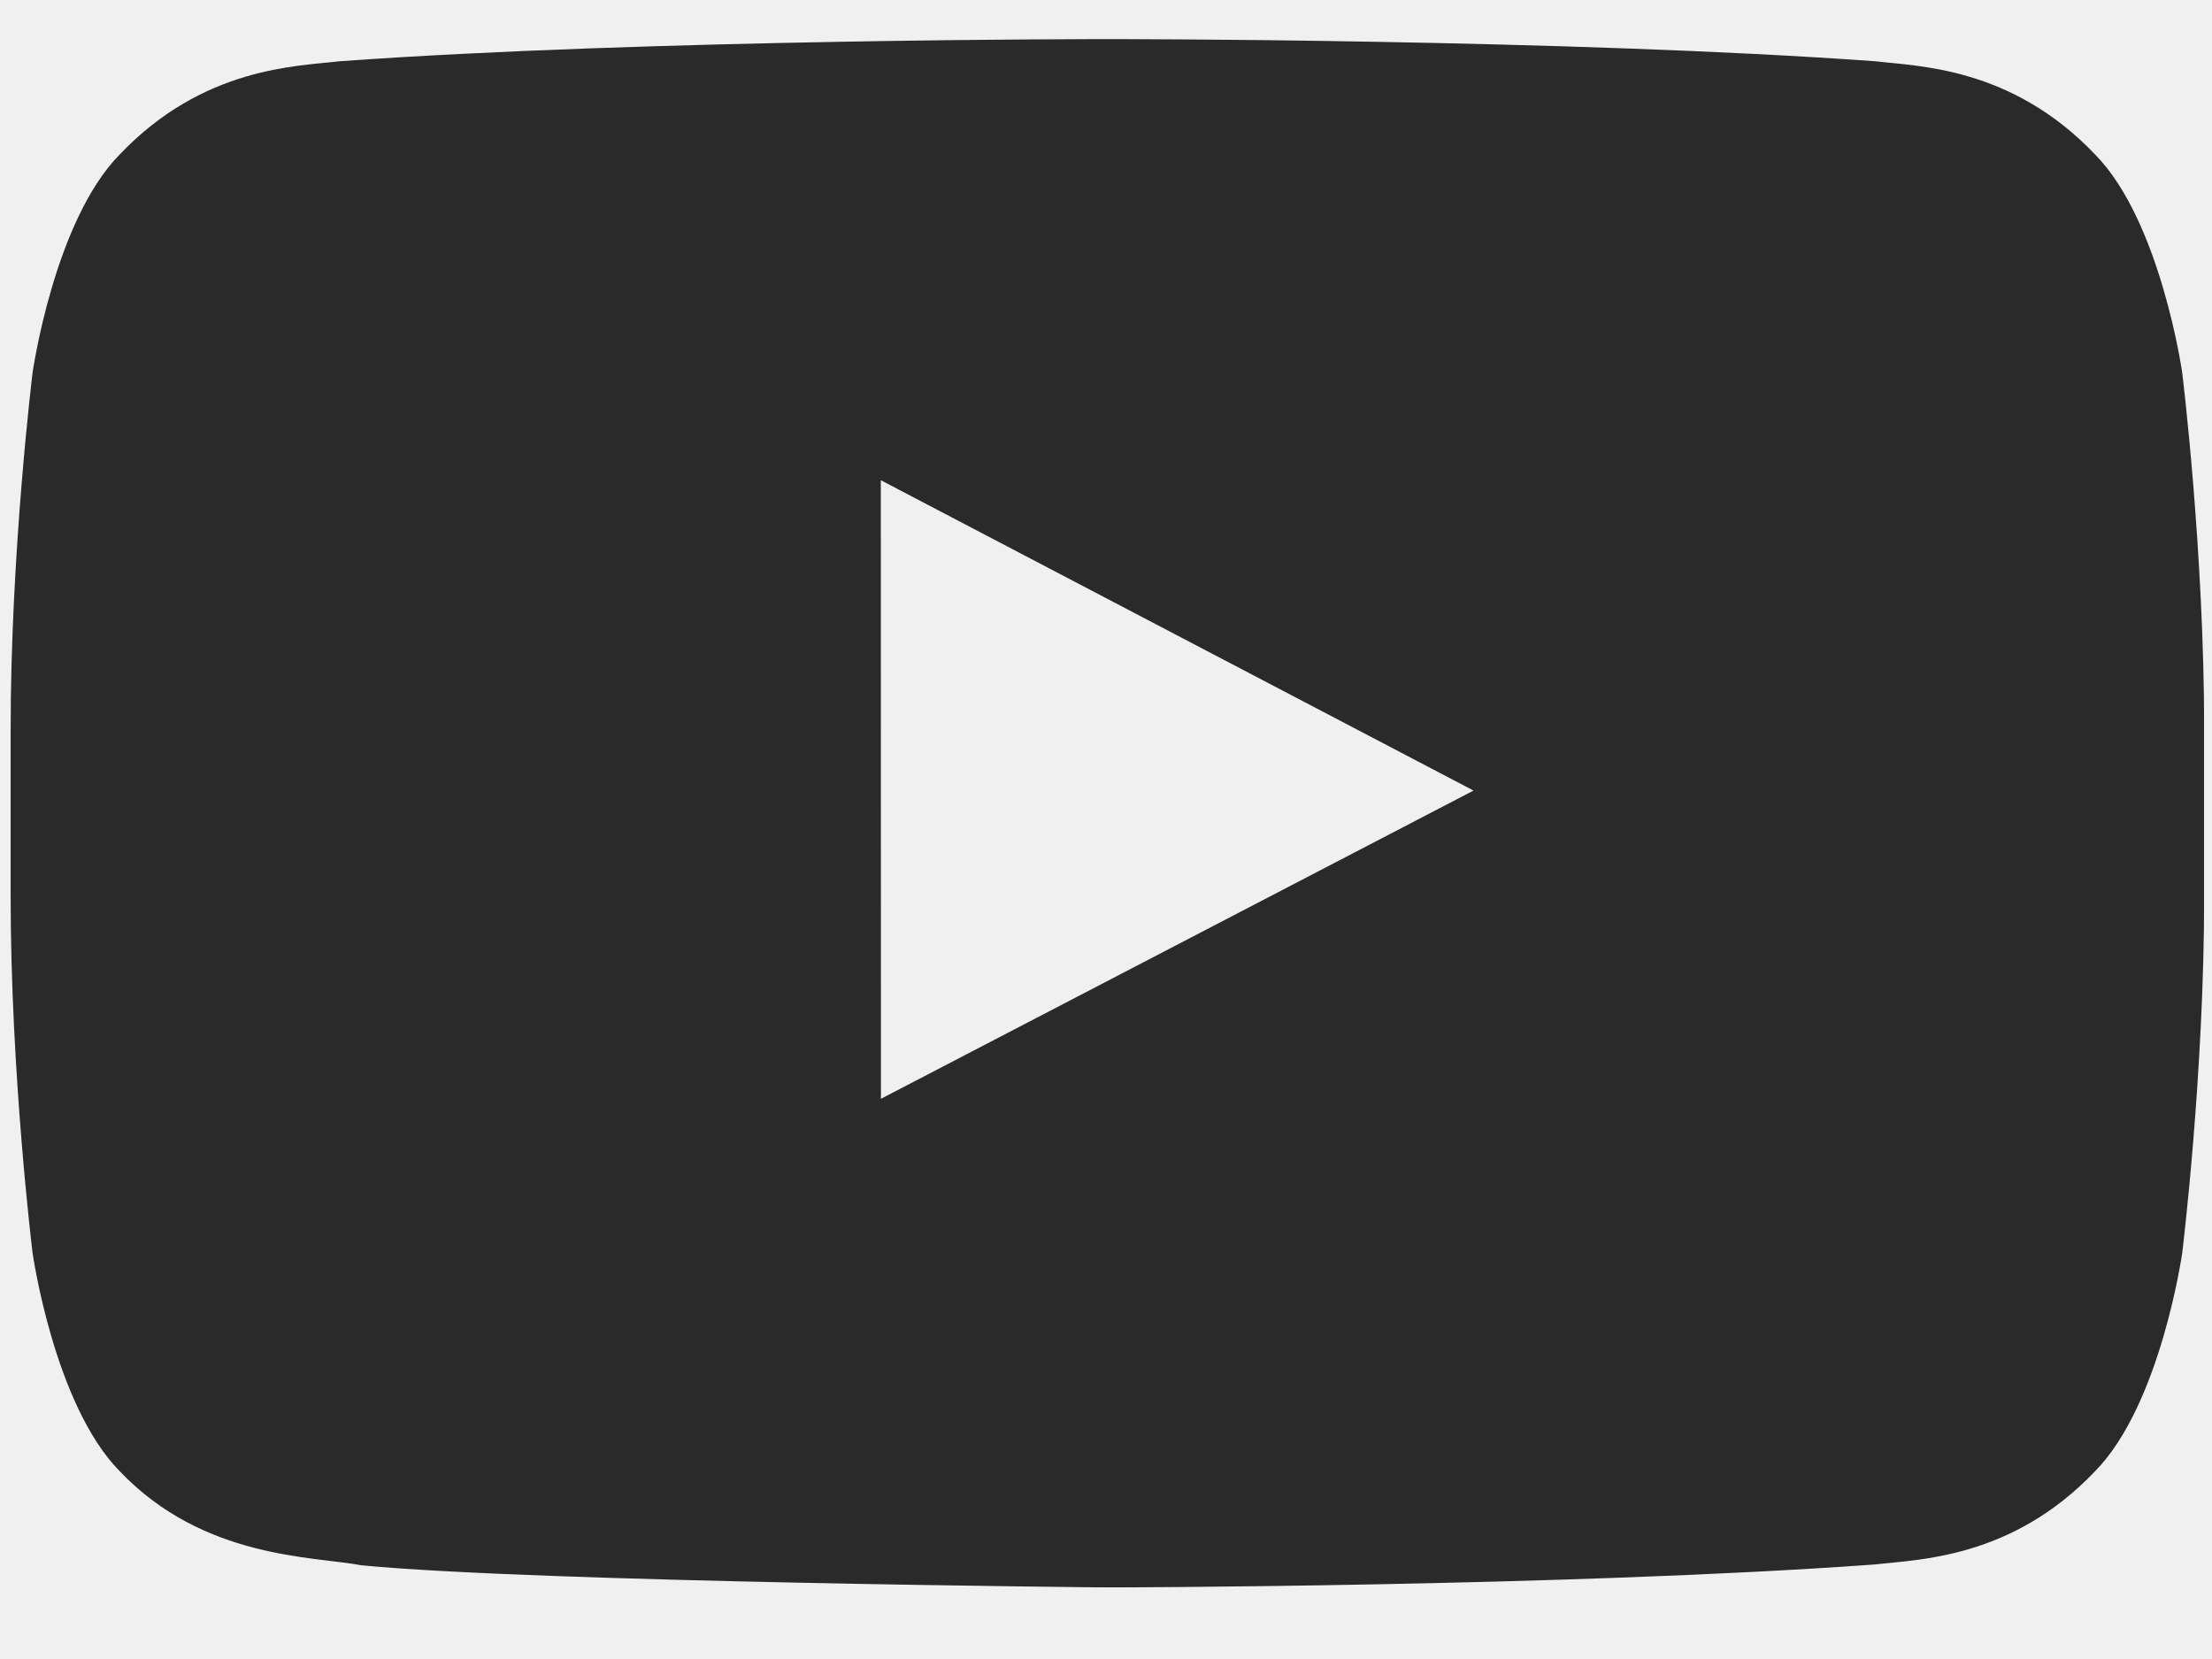
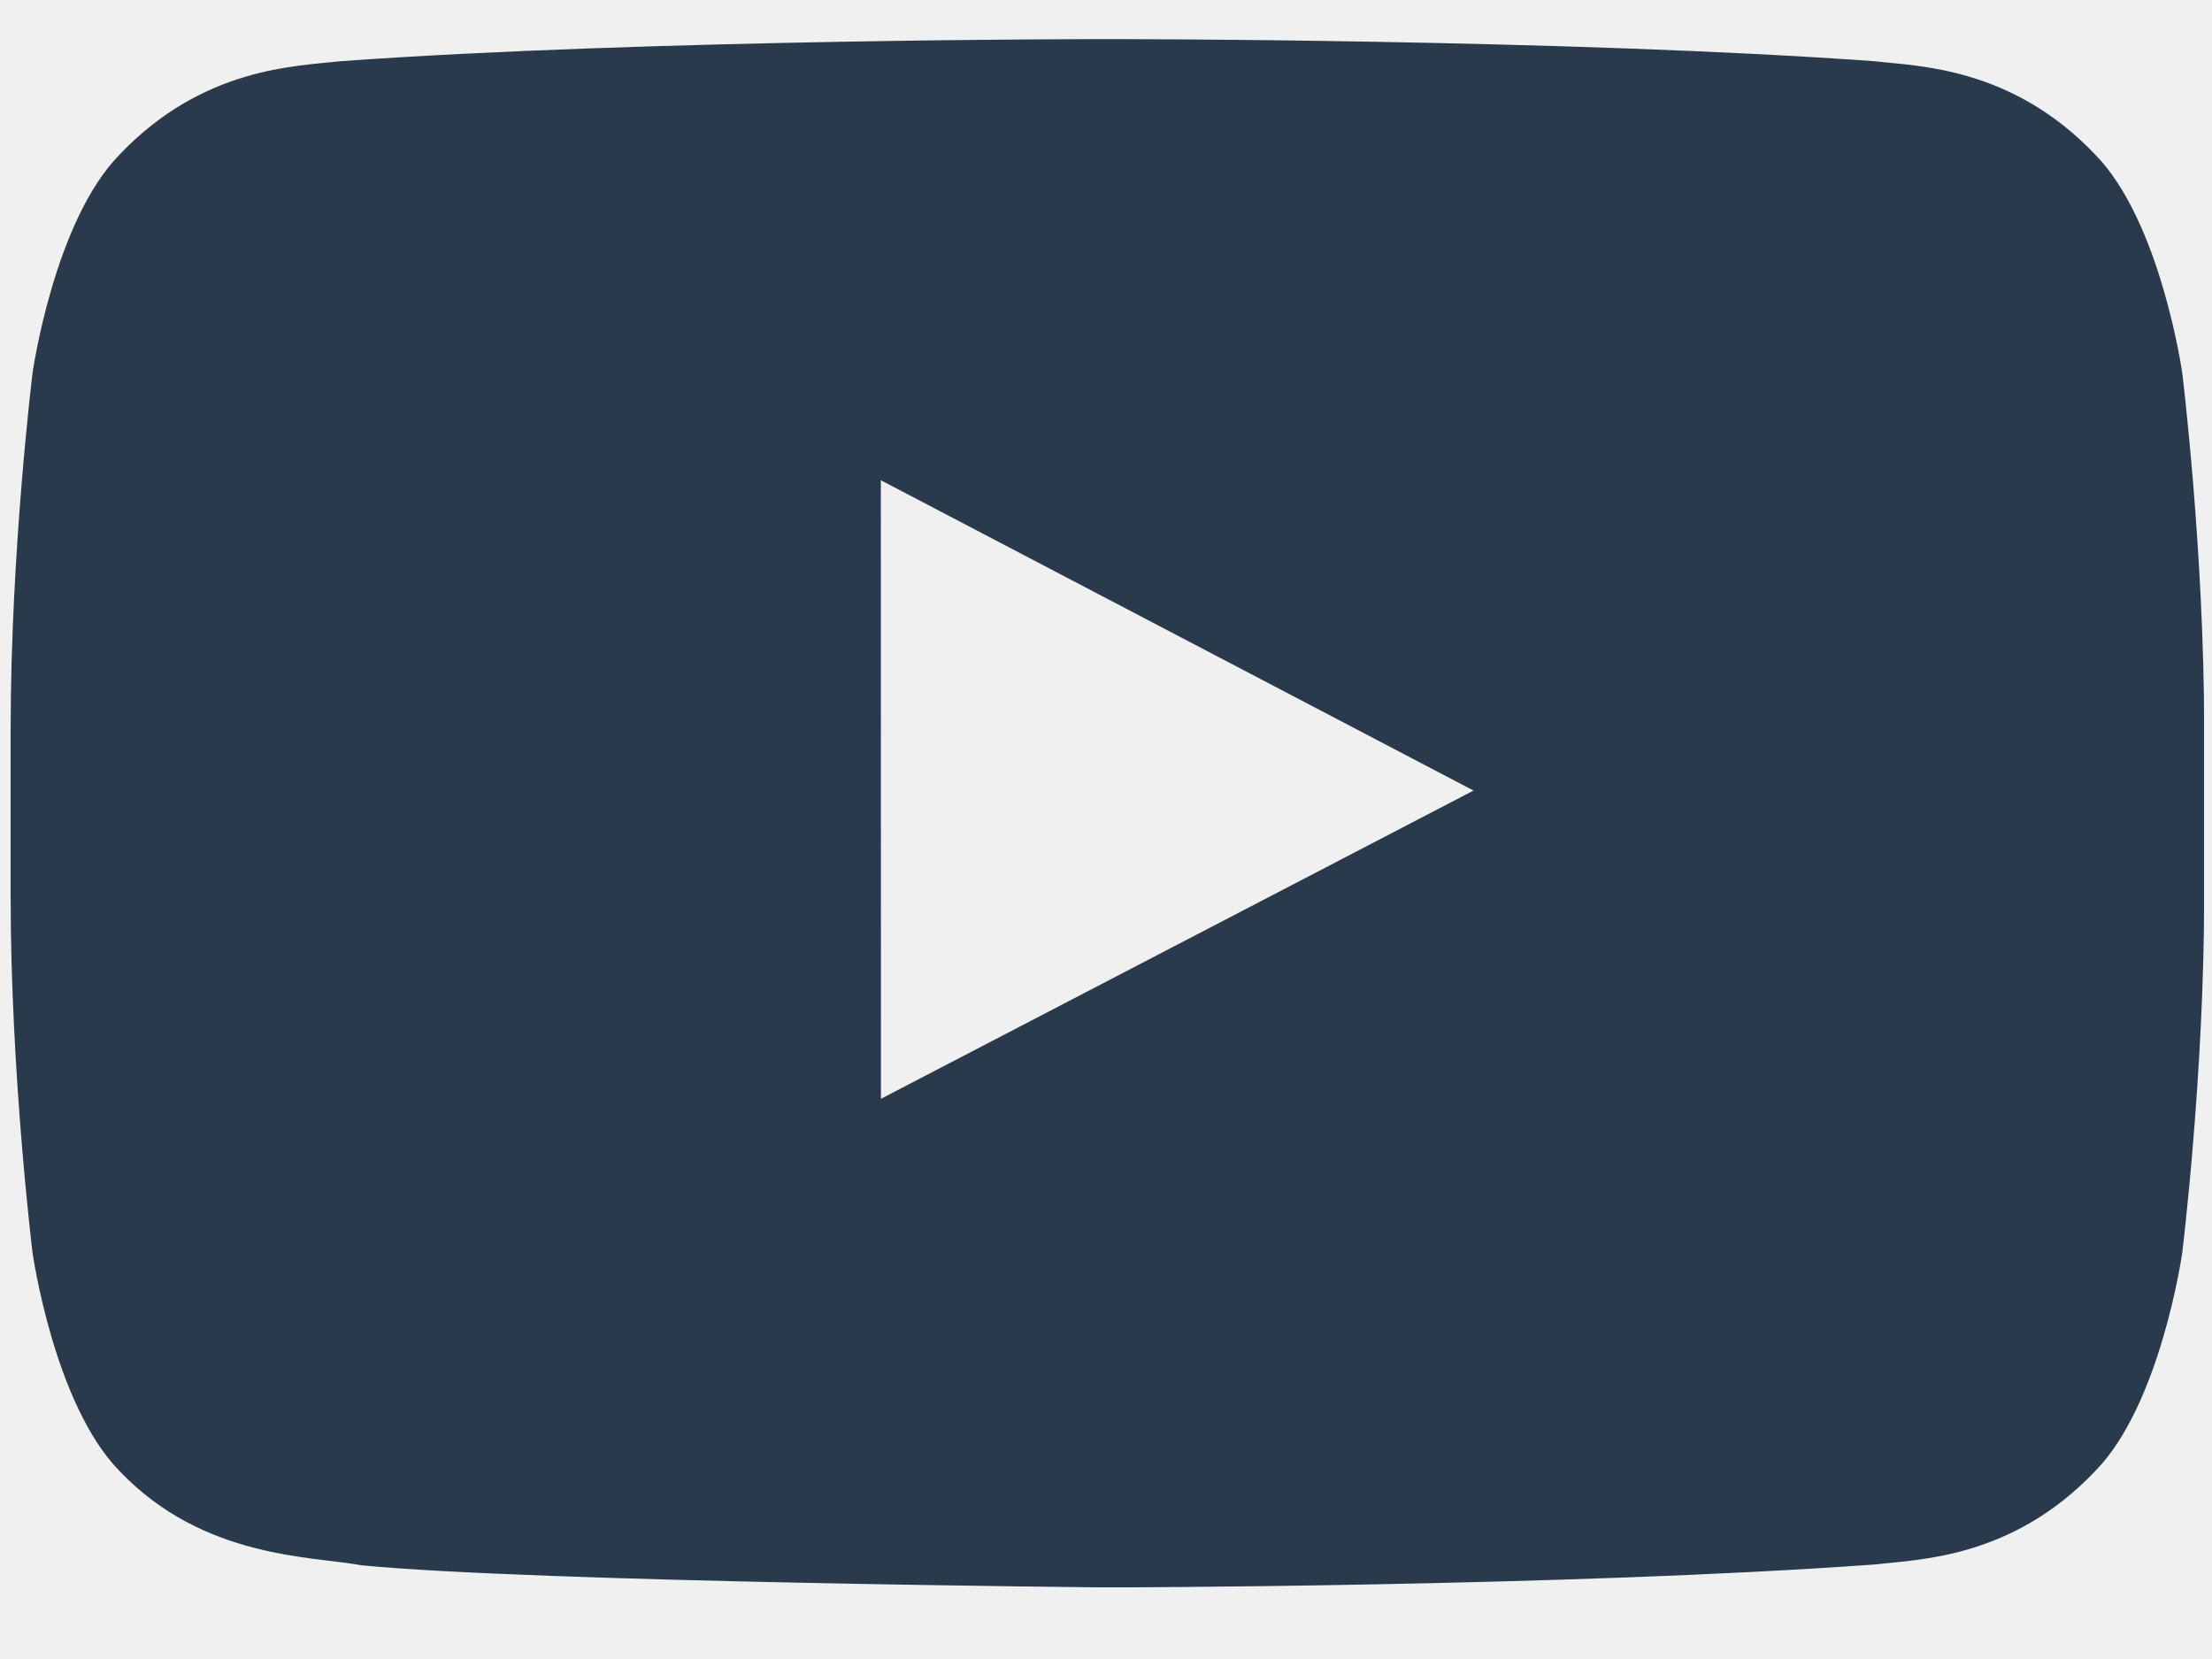
<svg xmlns="http://www.w3.org/2000/svg" xmlns:xlink="http://www.w3.org/1999/xlink" width="20px" height="15px" viewBox="0 0 20 15" version="1.1">
  <defs>
    <polygon id="path-1" points="9.917 14 0 14 0 0 9.917 0 19.833 0 19.833 14" />
  </defs>
  <g id="Symbols" stroke="none" stroke-width="1" fill="none" fill-rule="evenodd">
    <g id="supfooter" transform="translate(-1139, -165)">
      <g id="Group-22">
        <g transform="translate(1014, 90)">
          <g id="Social" transform="translate(0, 73)">
            <g id="Youtube" transform="translate(124.1628, 2.352941)">
              <g transform="translate(0.933333, 0)">
                <mask id="mask-2" fill="white">
                  <use xlink:href="#path-1" />
                </mask>
                <g id="Clip-2" />
-                 <path d="M19.635,3.02 C19.635,3.02 19.441,1.648 18.847,1.044 C18.092,0.251 17.247,0.247 16.859,0.201 C14.084,0 9.921,0 9.921,0 L9.912,0 C9.912,0 5.749,0 2.974,0.201 C2.586,0.247 1.741,0.251 0.986,1.044 C0.392,1.648 0.198,3.02 0.198,3.02 C0.198,3.02 -0,4.631 -0,6.242 L-0,7.751 C-0,9.363 0.198,10.973 0.198,10.973 C0.198,10.973 0.392,12.345 0.986,12.949 C1.741,13.742 2.732,13.717 3.174,13.8 C4.76,13.953 9.916,14 9.916,14 C9.916,14 14.084,13.994 16.859,13.792 C17.247,13.746 18.092,13.742 18.847,12.949 C19.441,12.345 19.635,10.973 19.635,10.973 C19.635,10.973 19.833,9.363 19.833,7.751 L19.833,6.242 C19.833,4.631 19.635,3.02 19.635,3.02 L19.635,3.02 Z M7.869,9.582 L7.868,3.989 L13.227,6.795 L7.869,9.582 Z" id="Fill-1" fill="#2A2A2A" mask="url(#mask-2)" />
+                 <path d="M19.635,3.02 C19.635,3.02 19.441,1.648 18.847,1.044 C18.092,0.251 17.247,0.247 16.859,0.201 C14.084,0 9.921,0 9.921,0 L9.912,0 C9.912,0 5.749,0 2.974,0.201 C2.586,0.247 1.741,0.251 0.986,1.044 C0.392,1.648 0.198,3.02 0.198,3.02 C0.198,3.02 -0,4.631 -0,6.242 L-0,7.751 C-0,9.363 0.198,10.973 0.198,10.973 C0.198,10.973 0.392,12.345 0.986,12.949 C1.741,13.742 2.732,13.717 3.174,13.8 C4.76,13.953 9.916,14 9.916,14 C9.916,14 14.084,13.994 16.859,13.792 C17.247,13.746 18.092,13.742 18.847,12.949 C19.441,12.345 19.635,10.973 19.635,10.973 C19.635,10.973 19.833,9.363 19.833,7.751 L19.833,6.242 C19.833,4.631 19.635,3.02 19.635,3.02 L19.635,3.02 Z M7.869,9.582 L7.868,3.989 L13.227,6.795 L7.869,9.582 Z" id="Fill-1" fill="#293a4d" mask="url(#mask-2)" />
              </g>
            </g>
          </g>
        </g>
      </g>
    </g>
  </g>
</svg>
